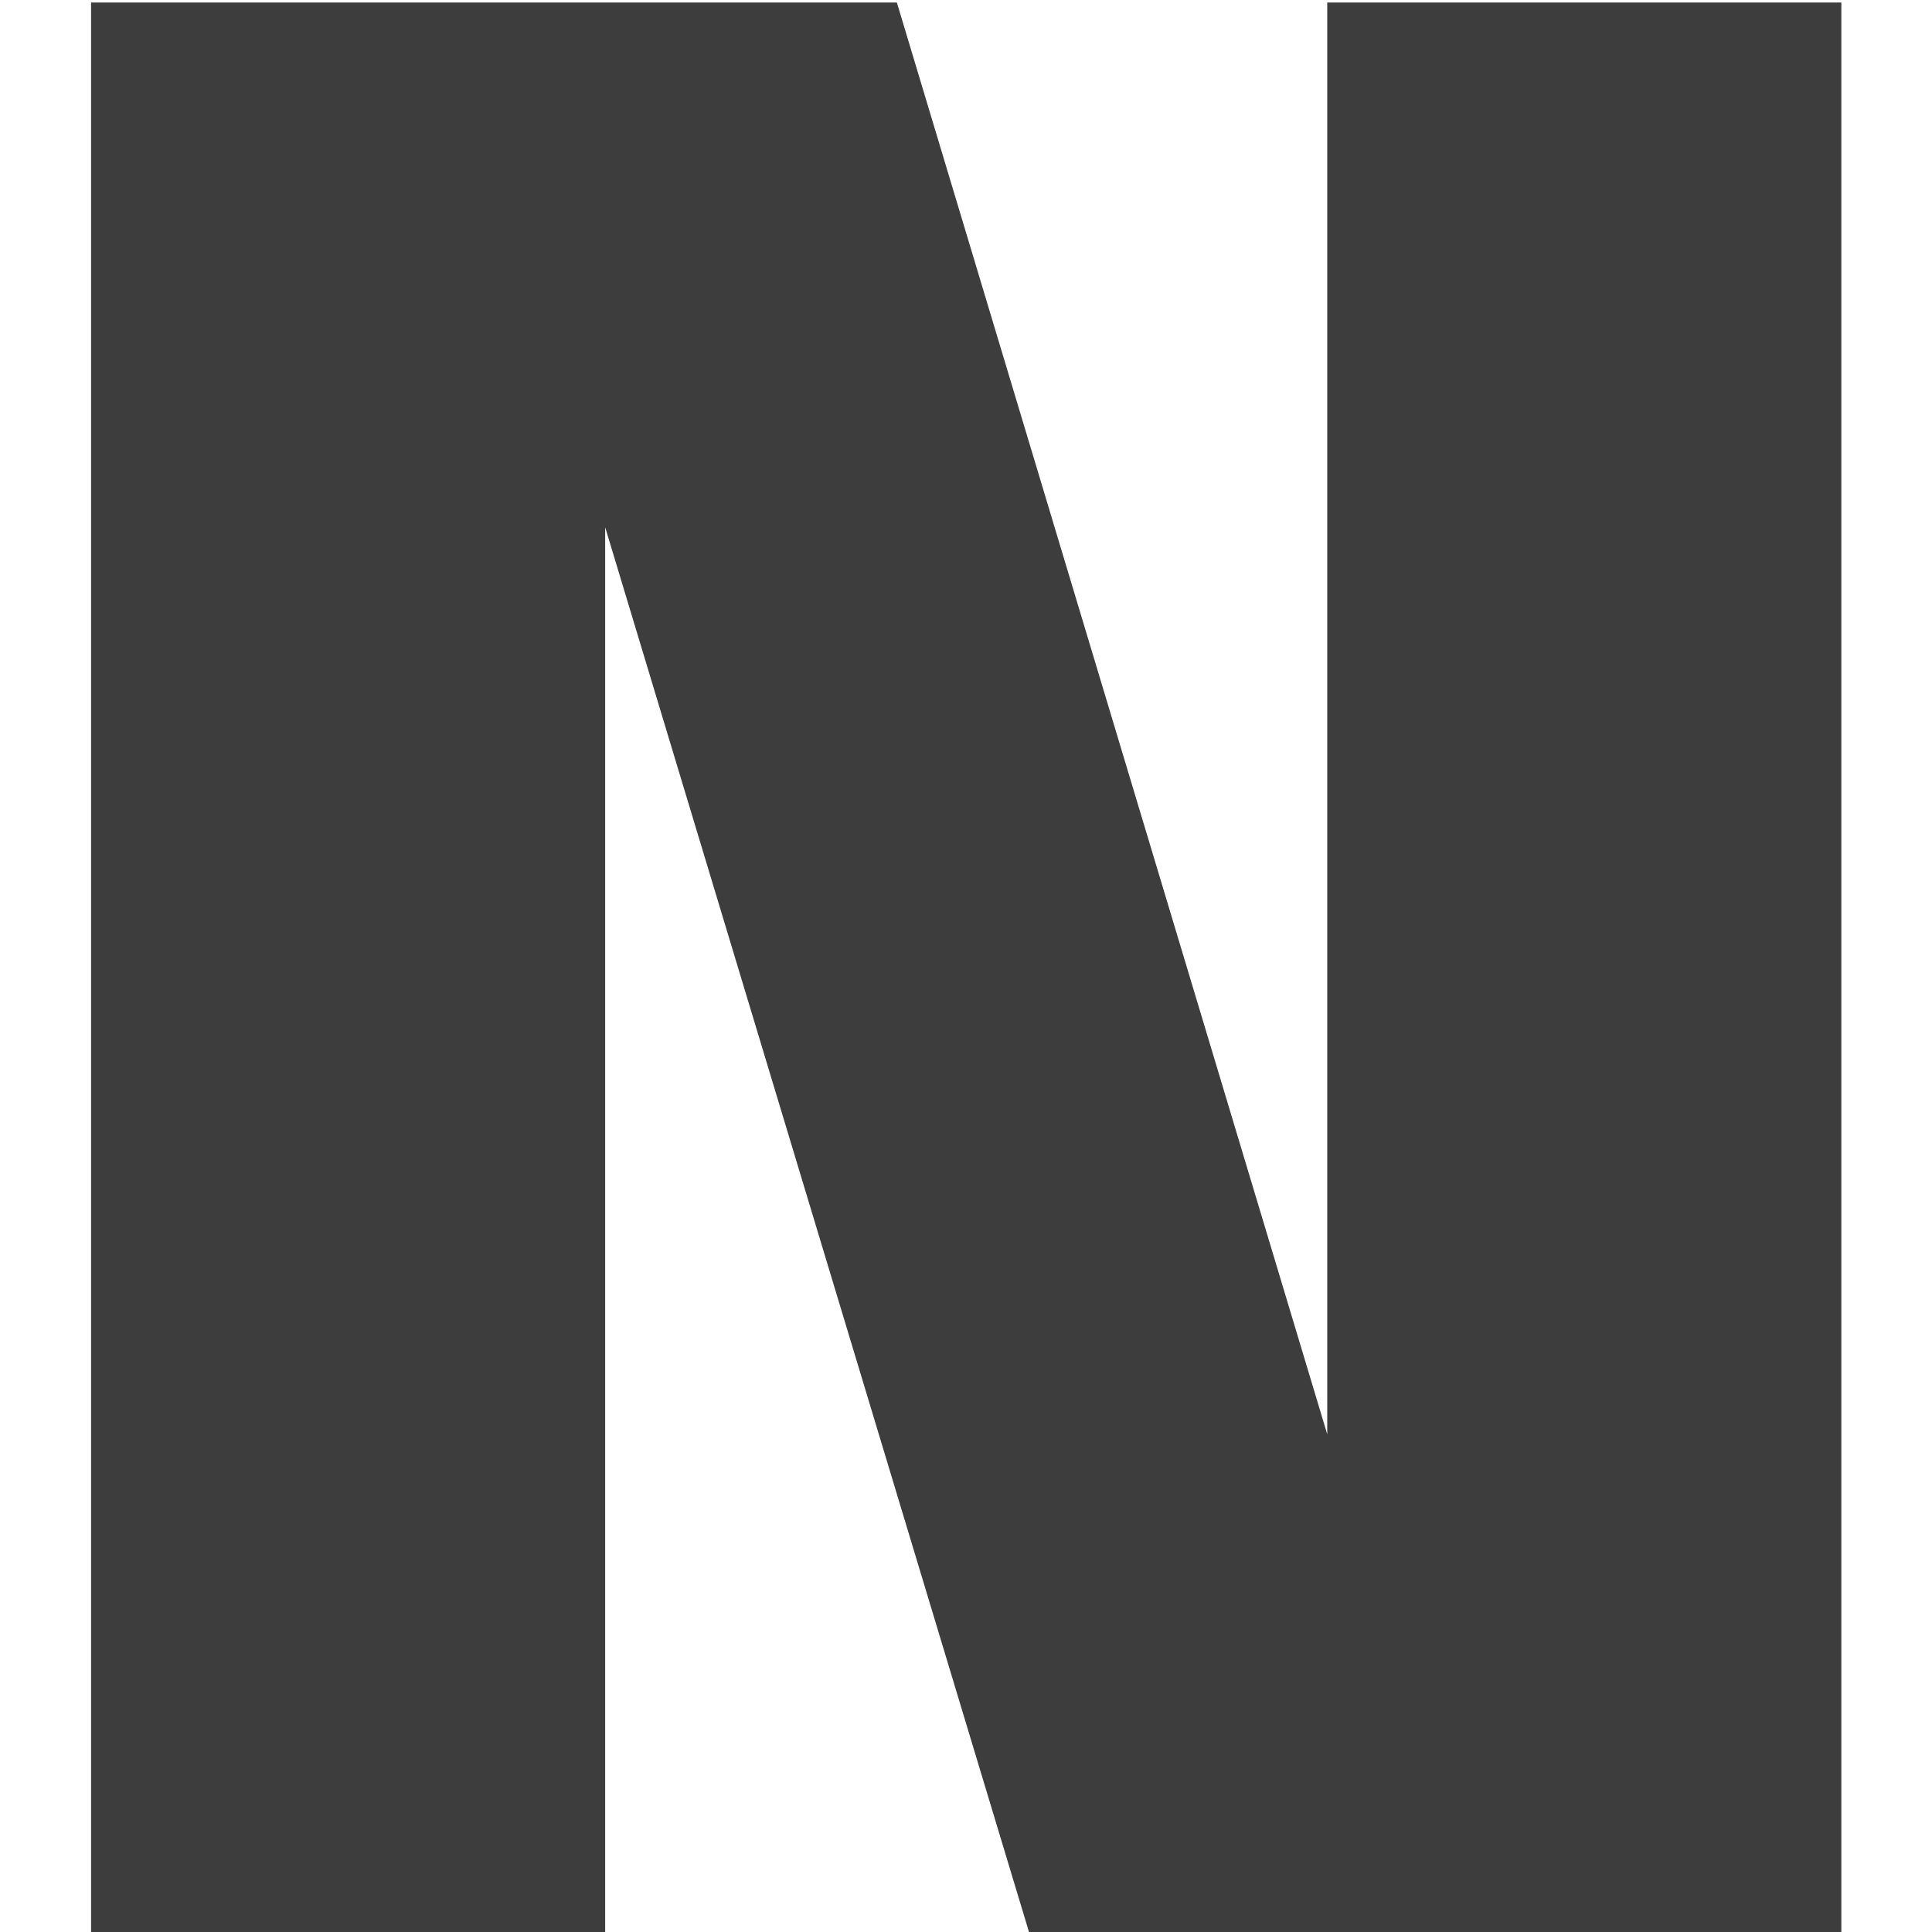
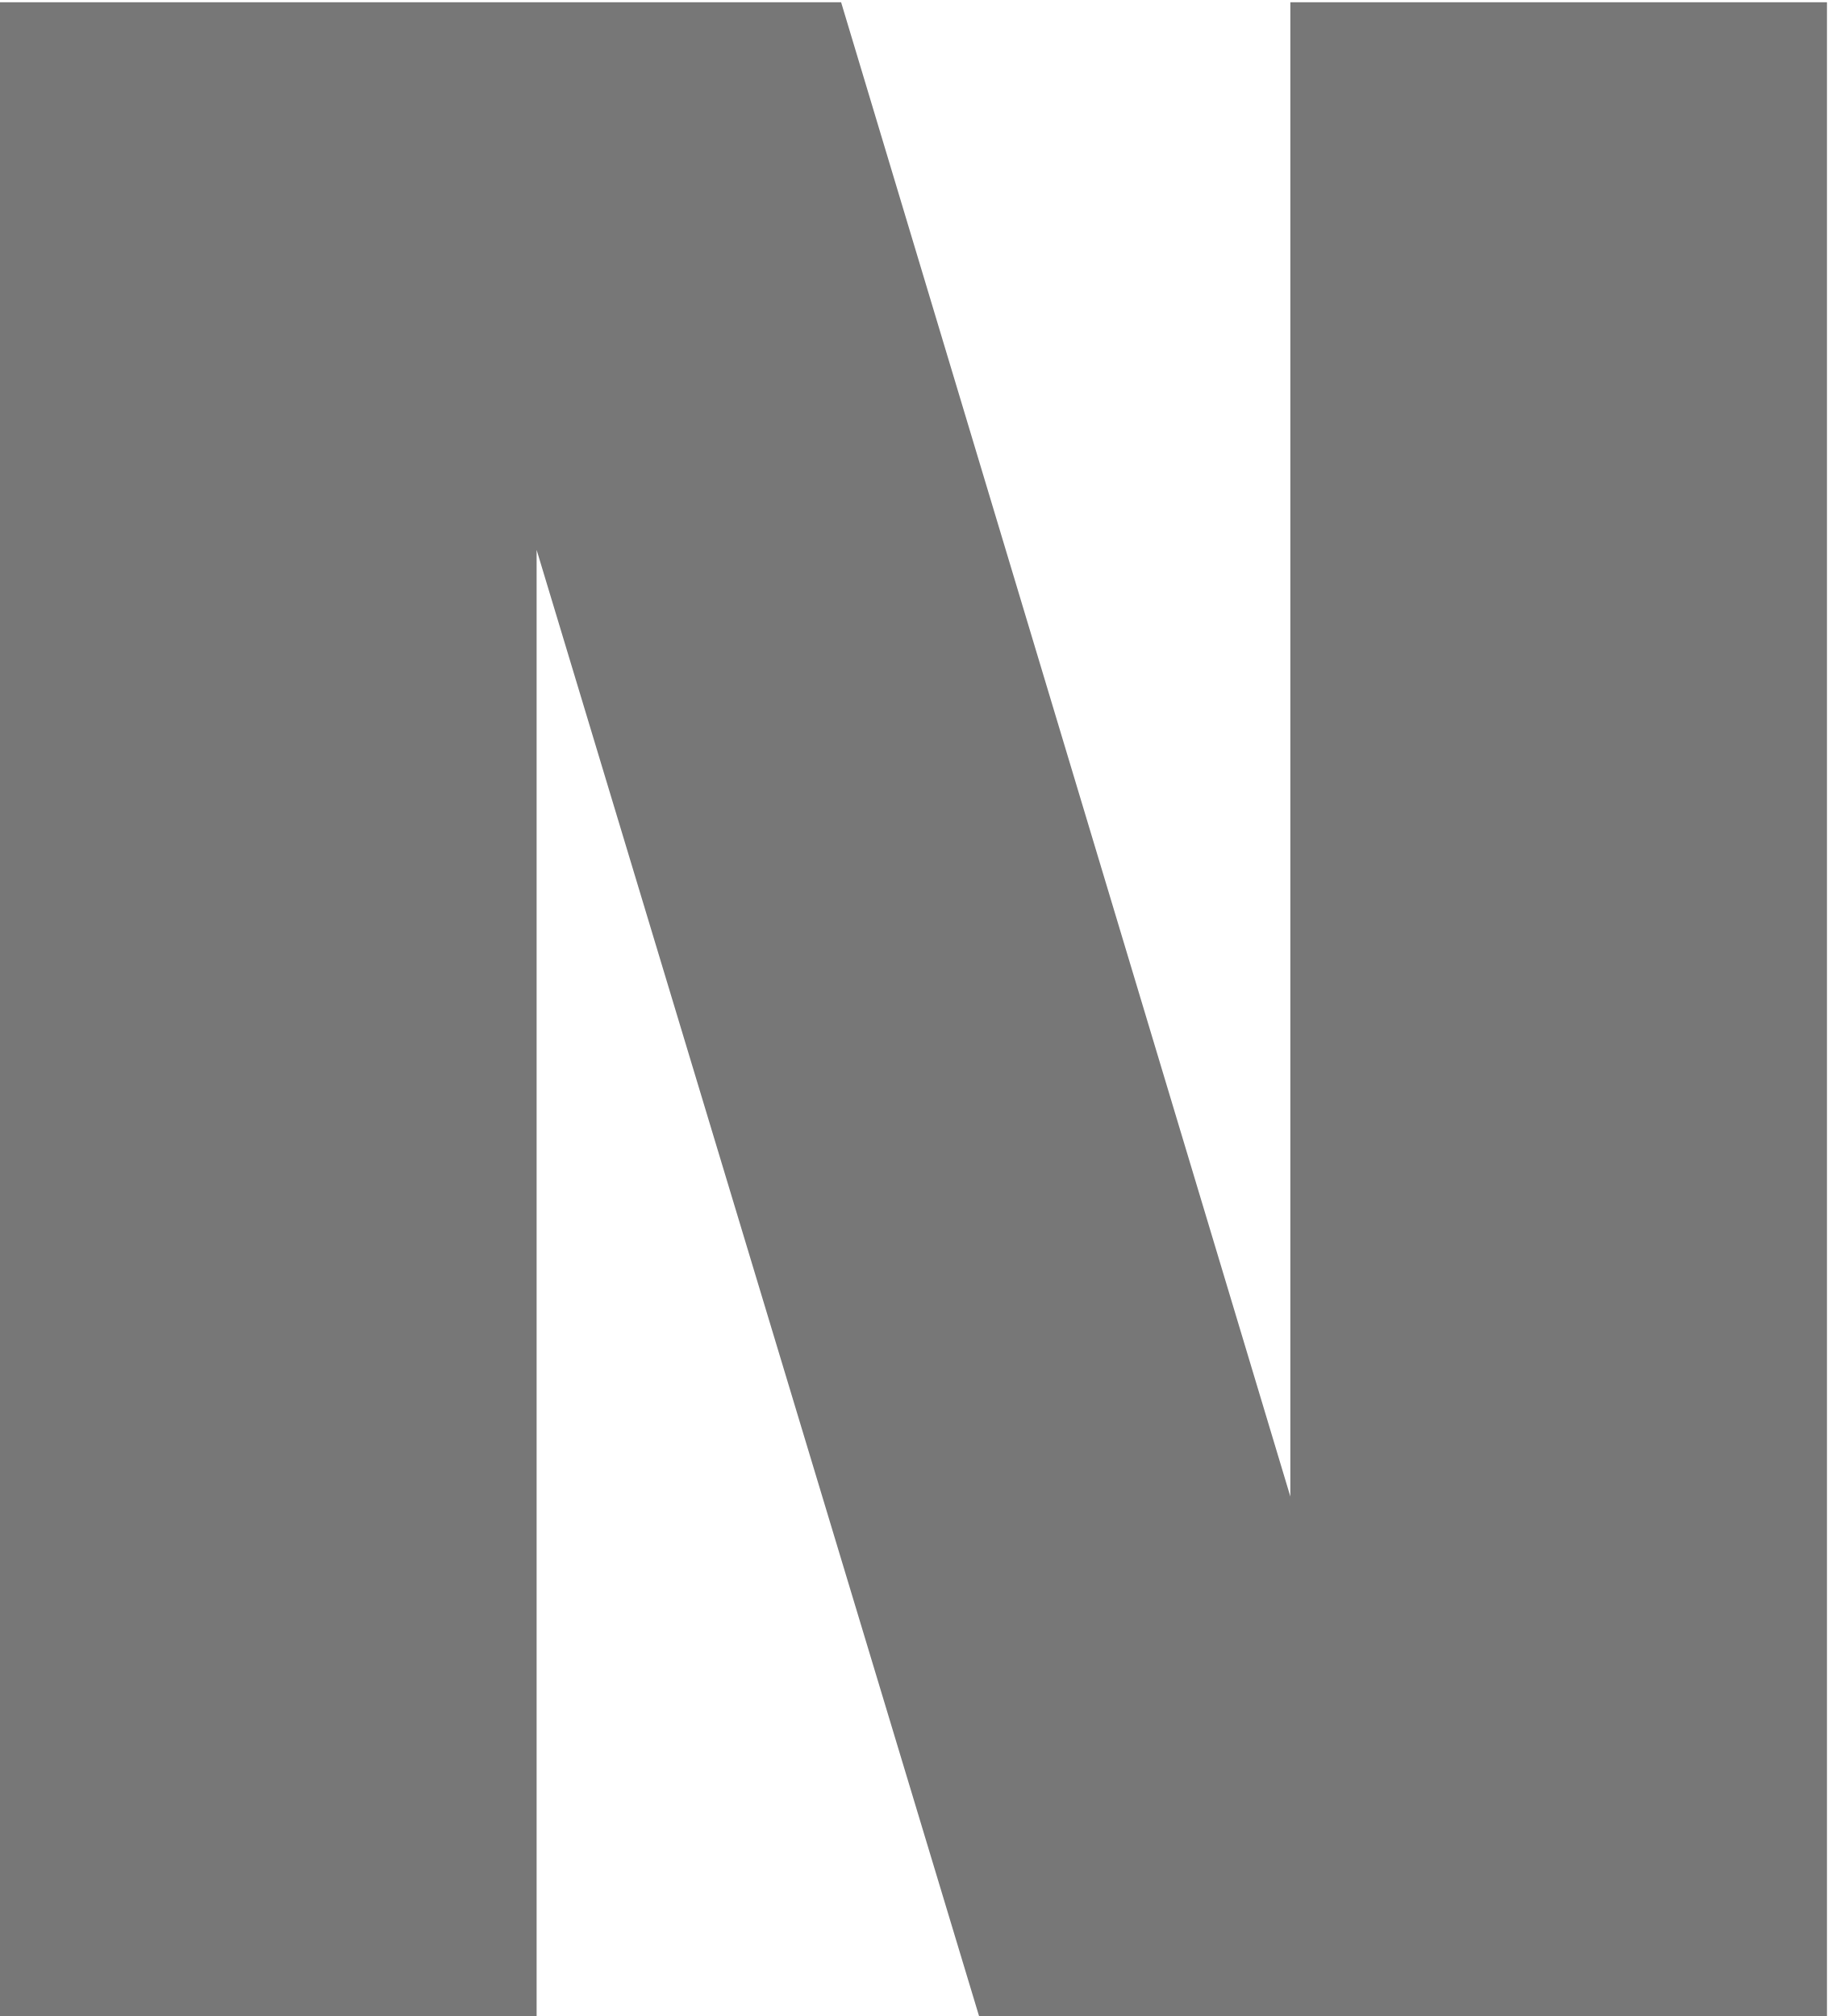
- <svg xmlns="http://www.w3.org/2000/svg" width="600" height="600" viewBox="0 0 349 384" fill="none">
-   <path d="M102.78 384H0.6V0.5H160.76L266.58 352.54L246.3 356.7V0.5H348.48V384H187.02L81.2 33.26L102.78 29.1V384Z" fill="#2F2F2F" fill-opacity="0.929" />
+ <svg xmlns="http://www.w3.org/2000/svg" width="402" height="443" viewBox="0 0 402 443" fill="none">
+   <path d="M117.9 443H2.05636e-06V0.5H184.8L306.9 406.7L283.5 411.5V0.5H401.4V443H215.1L93 38.3L117.9 33.5V443Z" fill="#777777" />
</svg>
